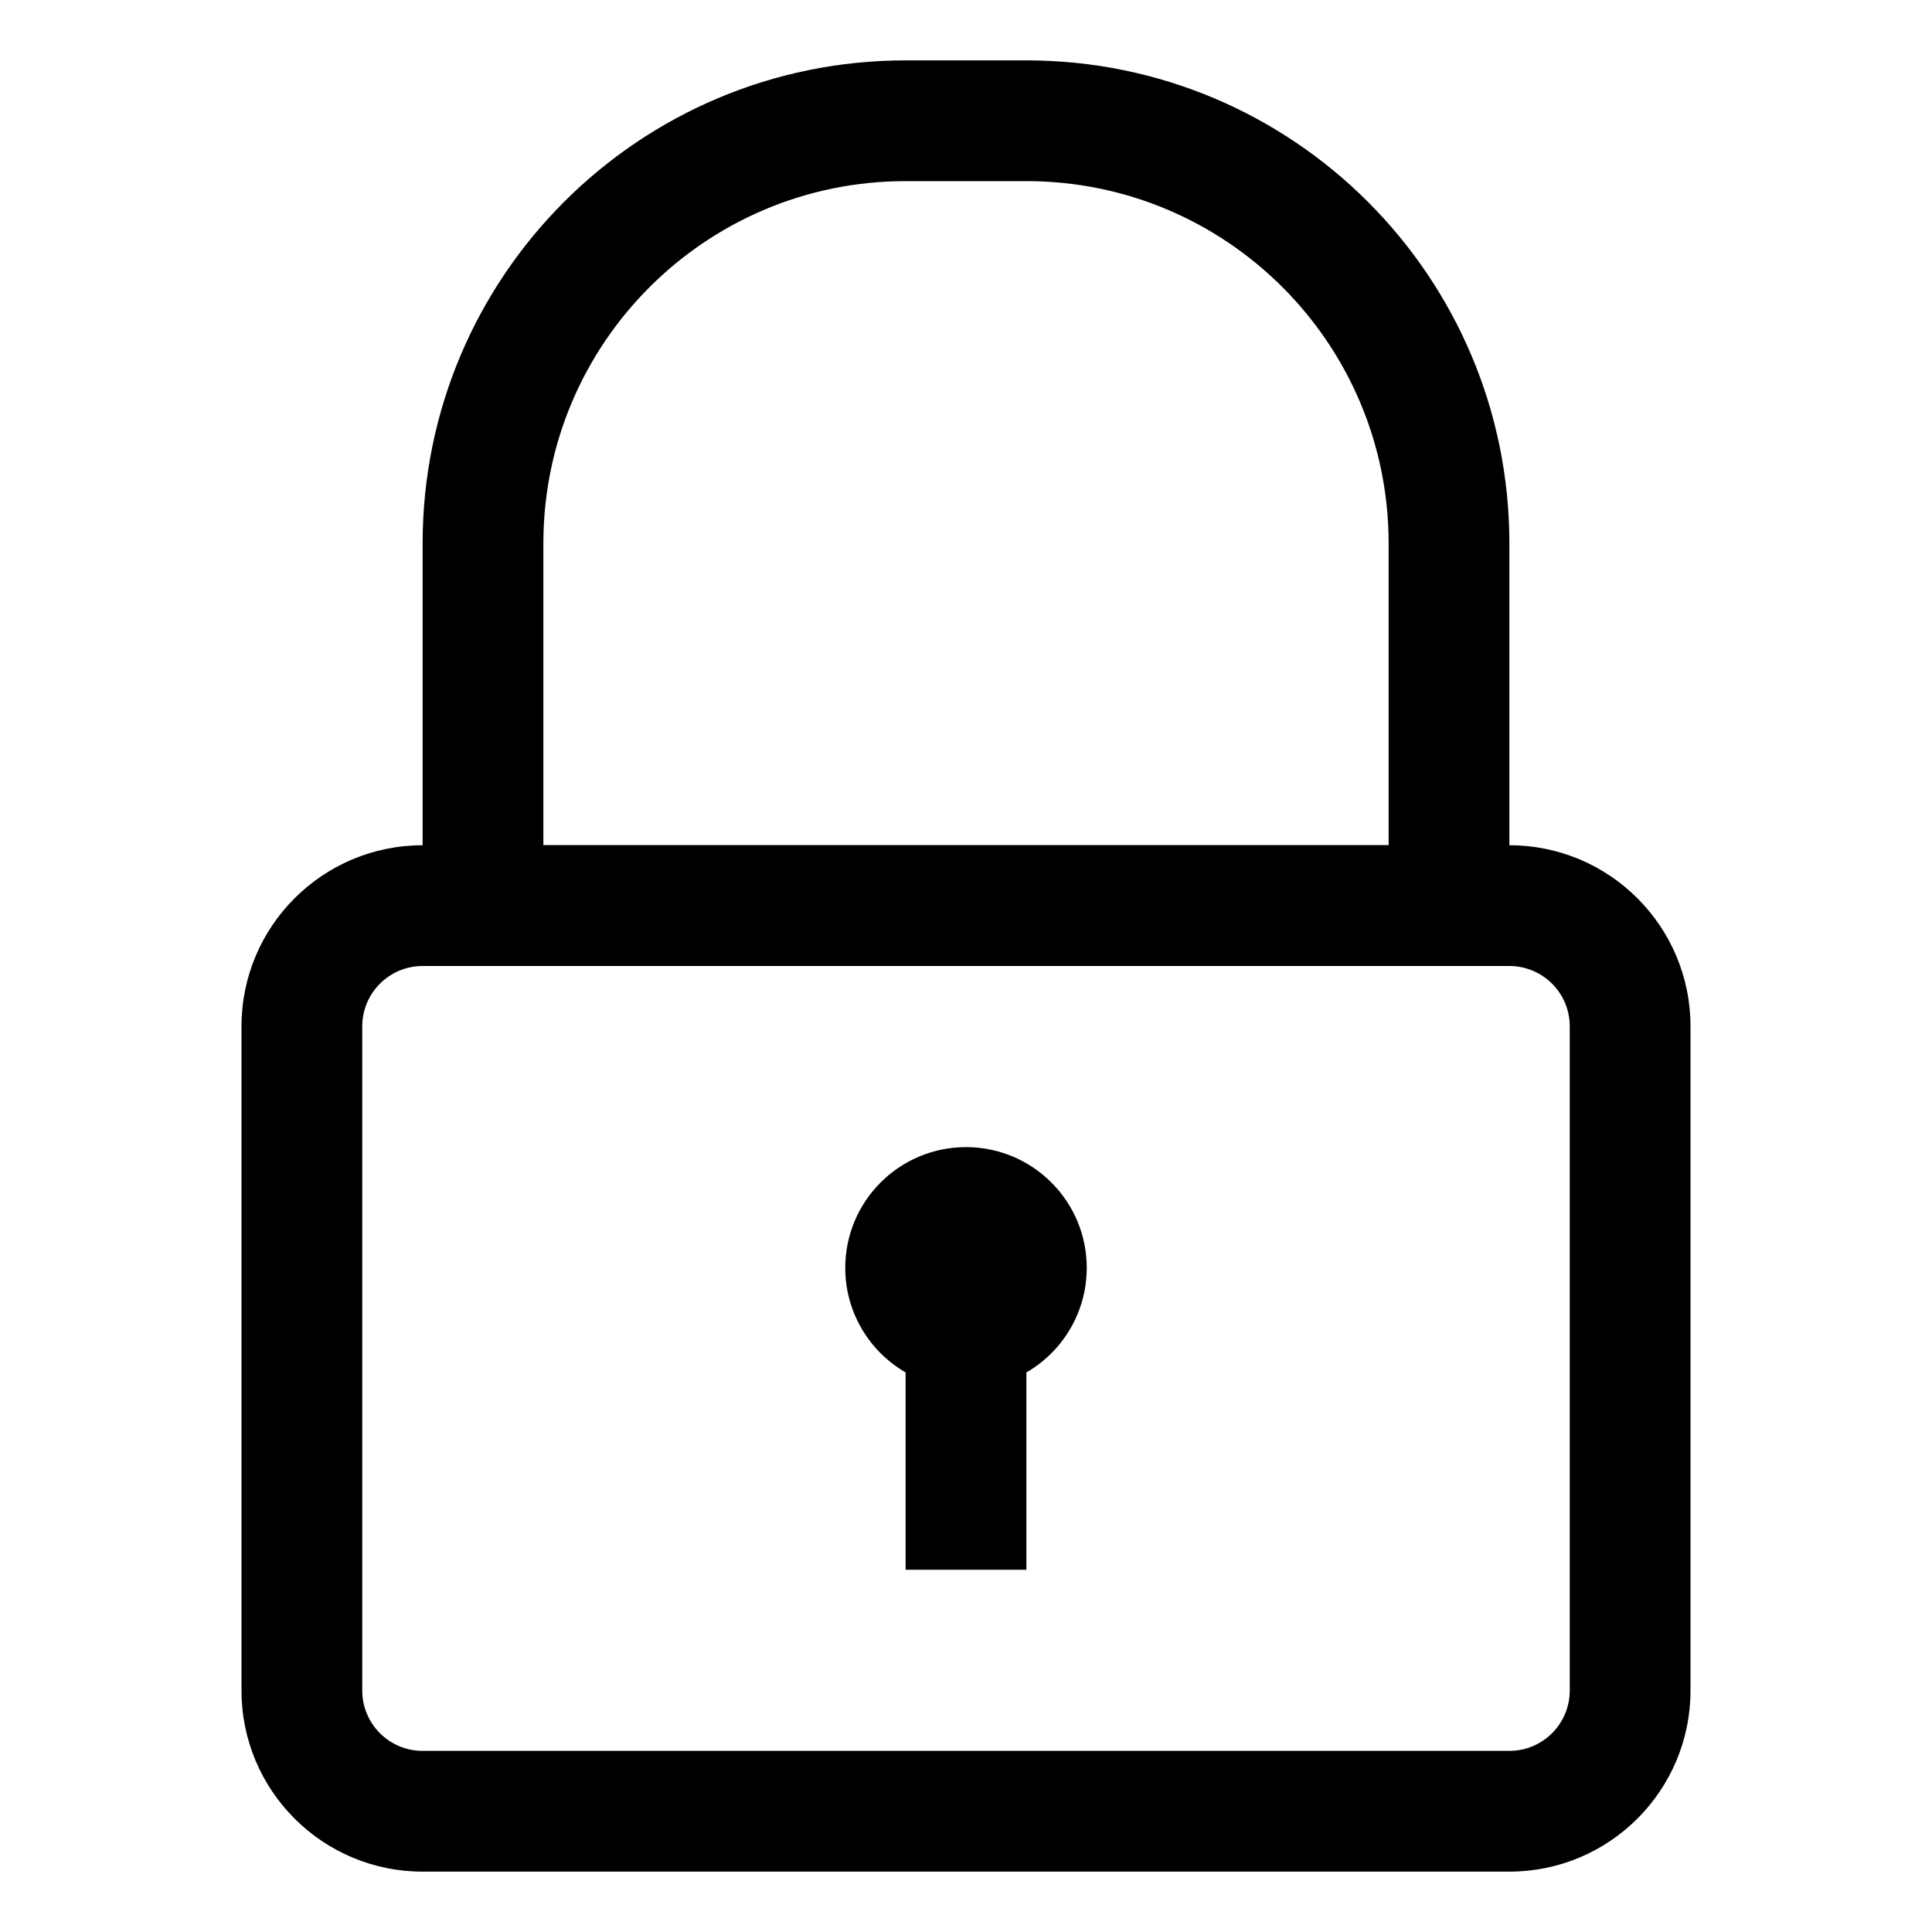
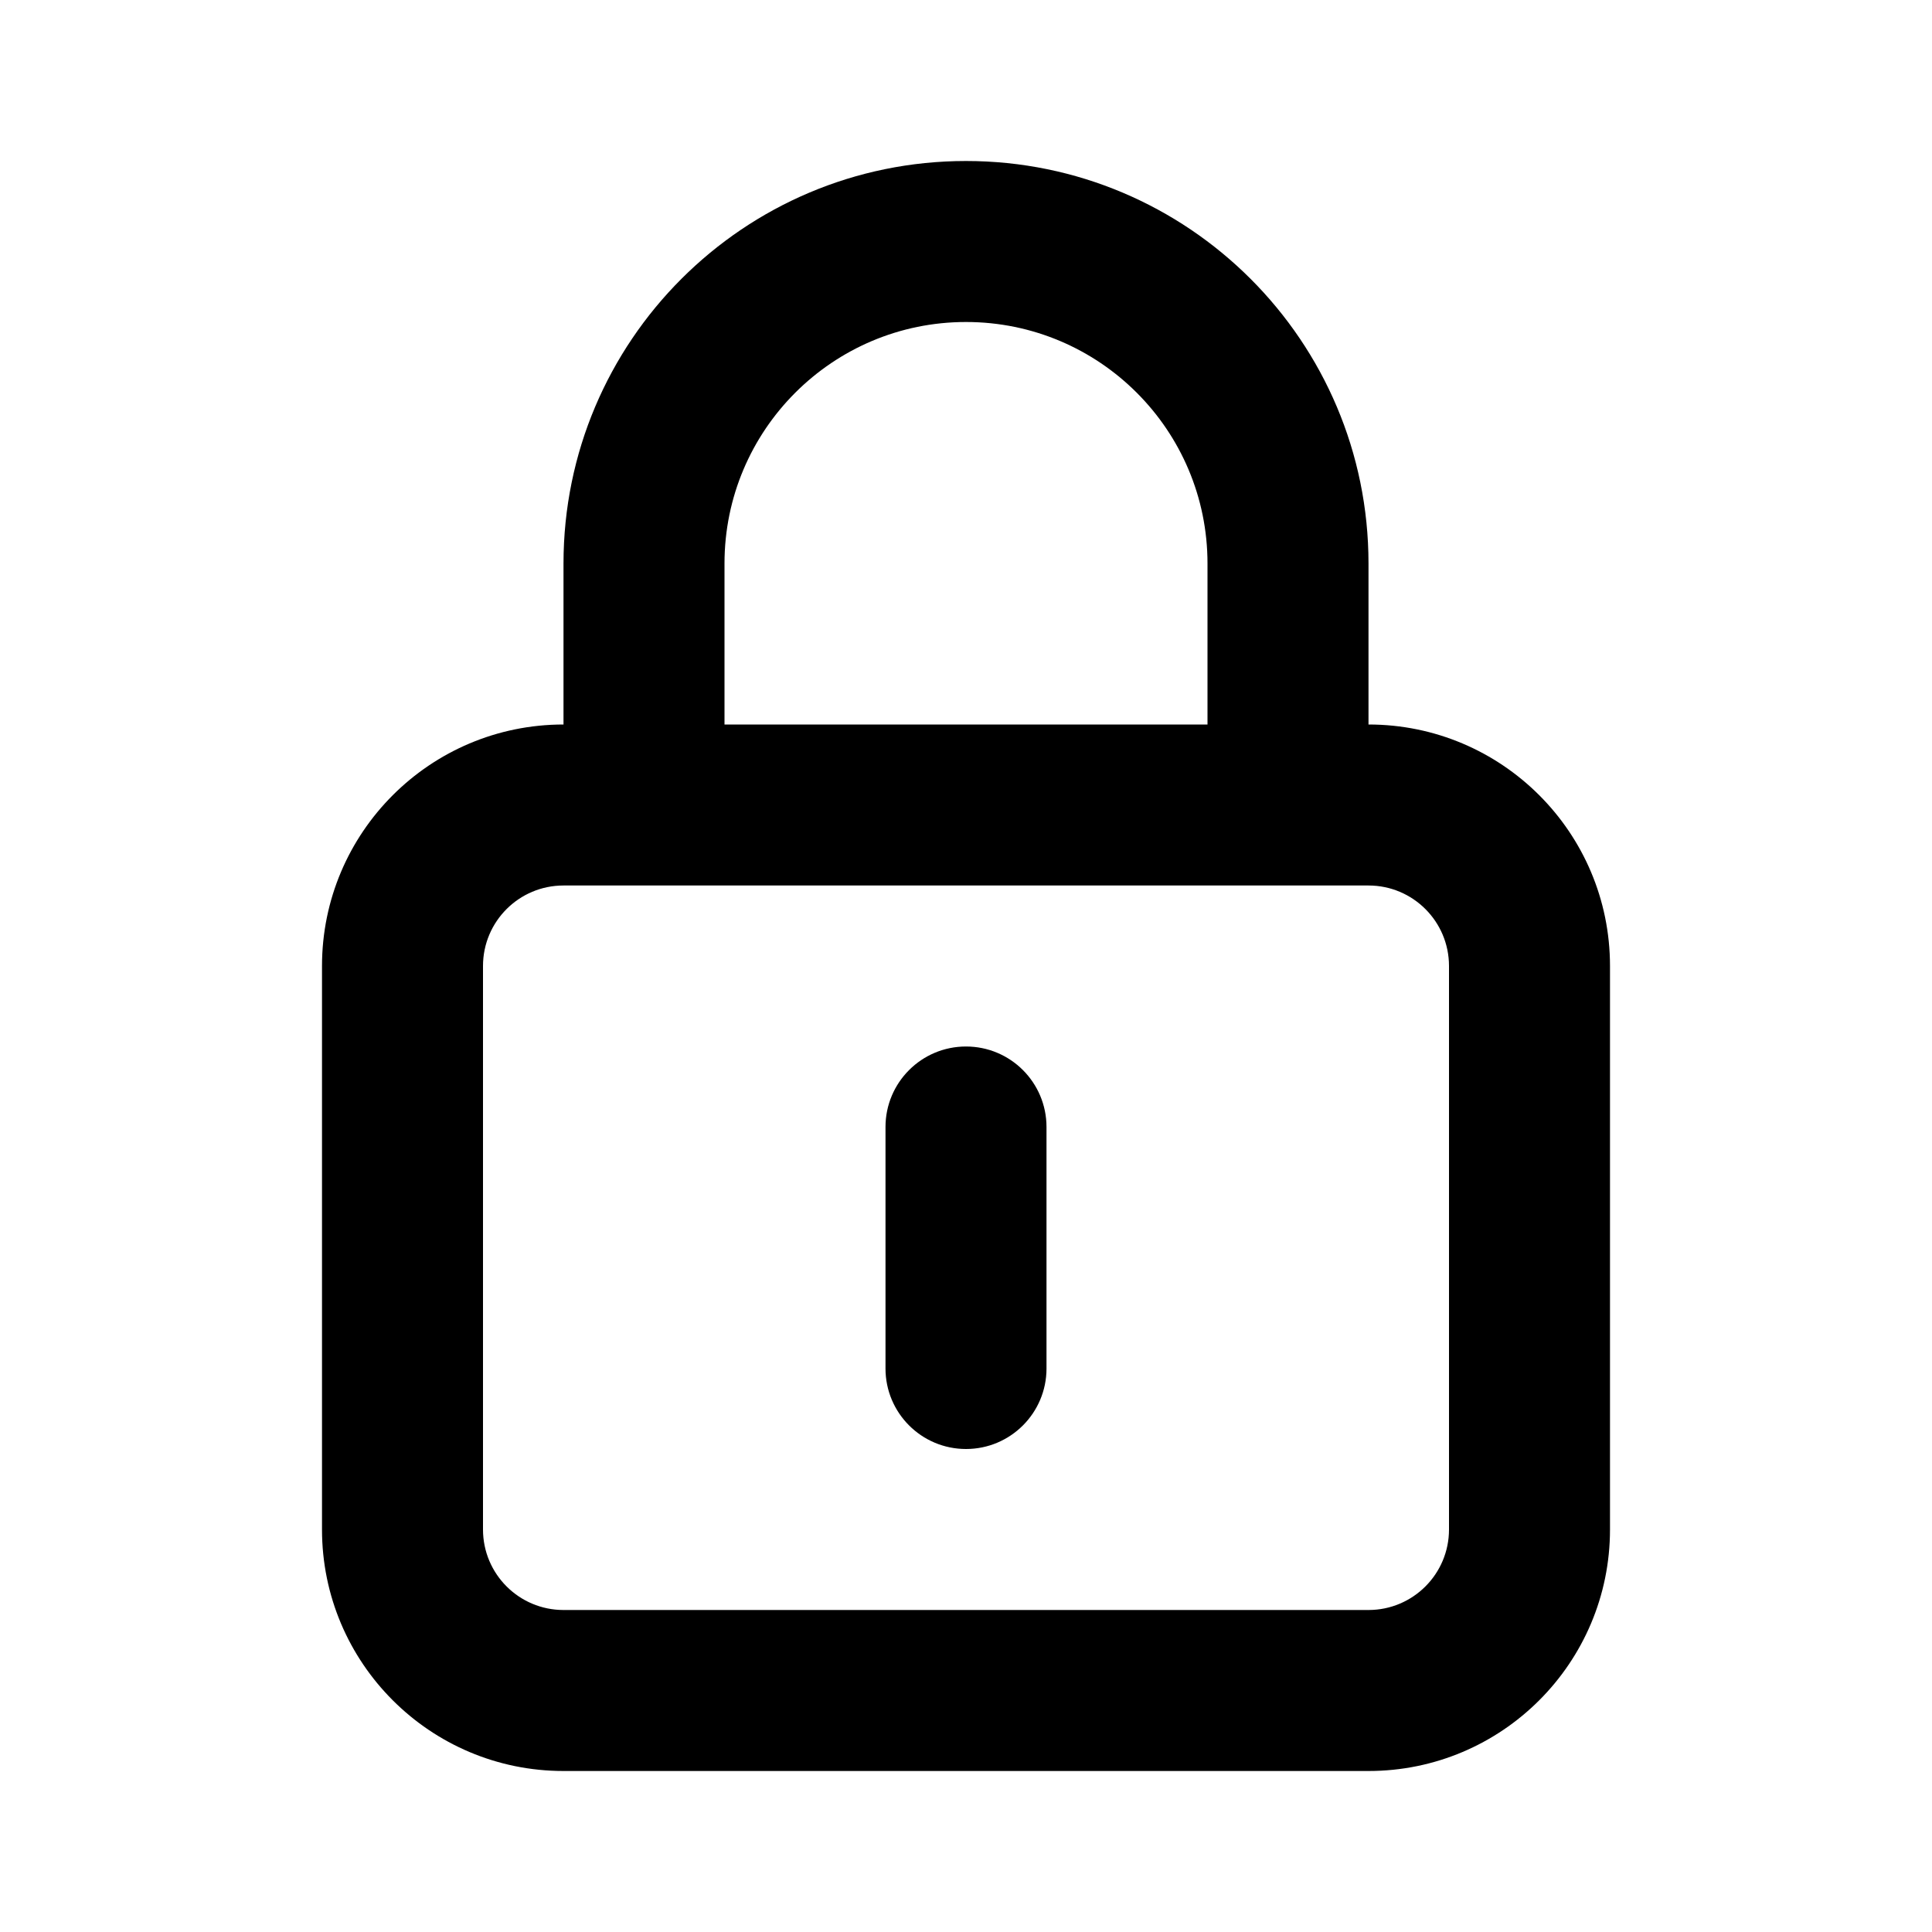
- <svg xmlns="http://www.w3.org/2000/svg" viewBox="0 0 32 32">
-   <g data-name="Layer 13" id="Layer_13">
-     <path class="cls-1" d="M25,31H7a3,3,0,0,1-3-3V17a3,3,0,0,1,3-3H25a3,3,0,0,1,3,3V28A3,3,0,0,1,25,31ZM7,16a1,1,0,0,0-1,1V28a1,1,0,0,0,1,1H25a1,1,0,0,0,1-1V17a1,1,0,0,0-1-1Z" fill="current" />
-     <path class="cls-1" d="M24,16H8a1,1,0,0,1-1-1V9a8,8,0,0,1,8-8h2a8,8,0,0,1,8,8v6A1,1,0,0,1,24,16ZM9,14H23V9a6,6,0,0,0-6-6H15A6,6,0,0,0,9,9Z" fill="current" />
-     <path class="cls-1" d="M16,23a2,2,0,1,1,2-2A2,2,0,0,1,16,23Zm0-2Z" fill="current" />
-     <rect class="cls-1" height="4" width="2" x="15" y="22" />
-   </g>
+ <svg xmlns="http://www.w3.org/2000/svg" height="24" viewBox="0 0 24 24" fill="inherit">
+   <path d="M12,13a1,1,0,0,0-1,1v3a1,1,0,0,0,2,0V14A1,1,0,0,0,12,13Zm5-4V7A5,5,0,0,0,7,7V9a3,3,0,0,0-3,3v7a3,3,0,0,0,3,3H17a3,3,0,0,0,3-3V12A3,3,0,0,0,17,9ZM9,7a3,3,0,0,1,6,0V9H9Zm9,12a1,1,0,0,1-1,1H7a1,1,0,0,1-1-1V12a1,1,0,0,1,1-1H17a1,1,0,0,1,1,1Z" />
</svg>
